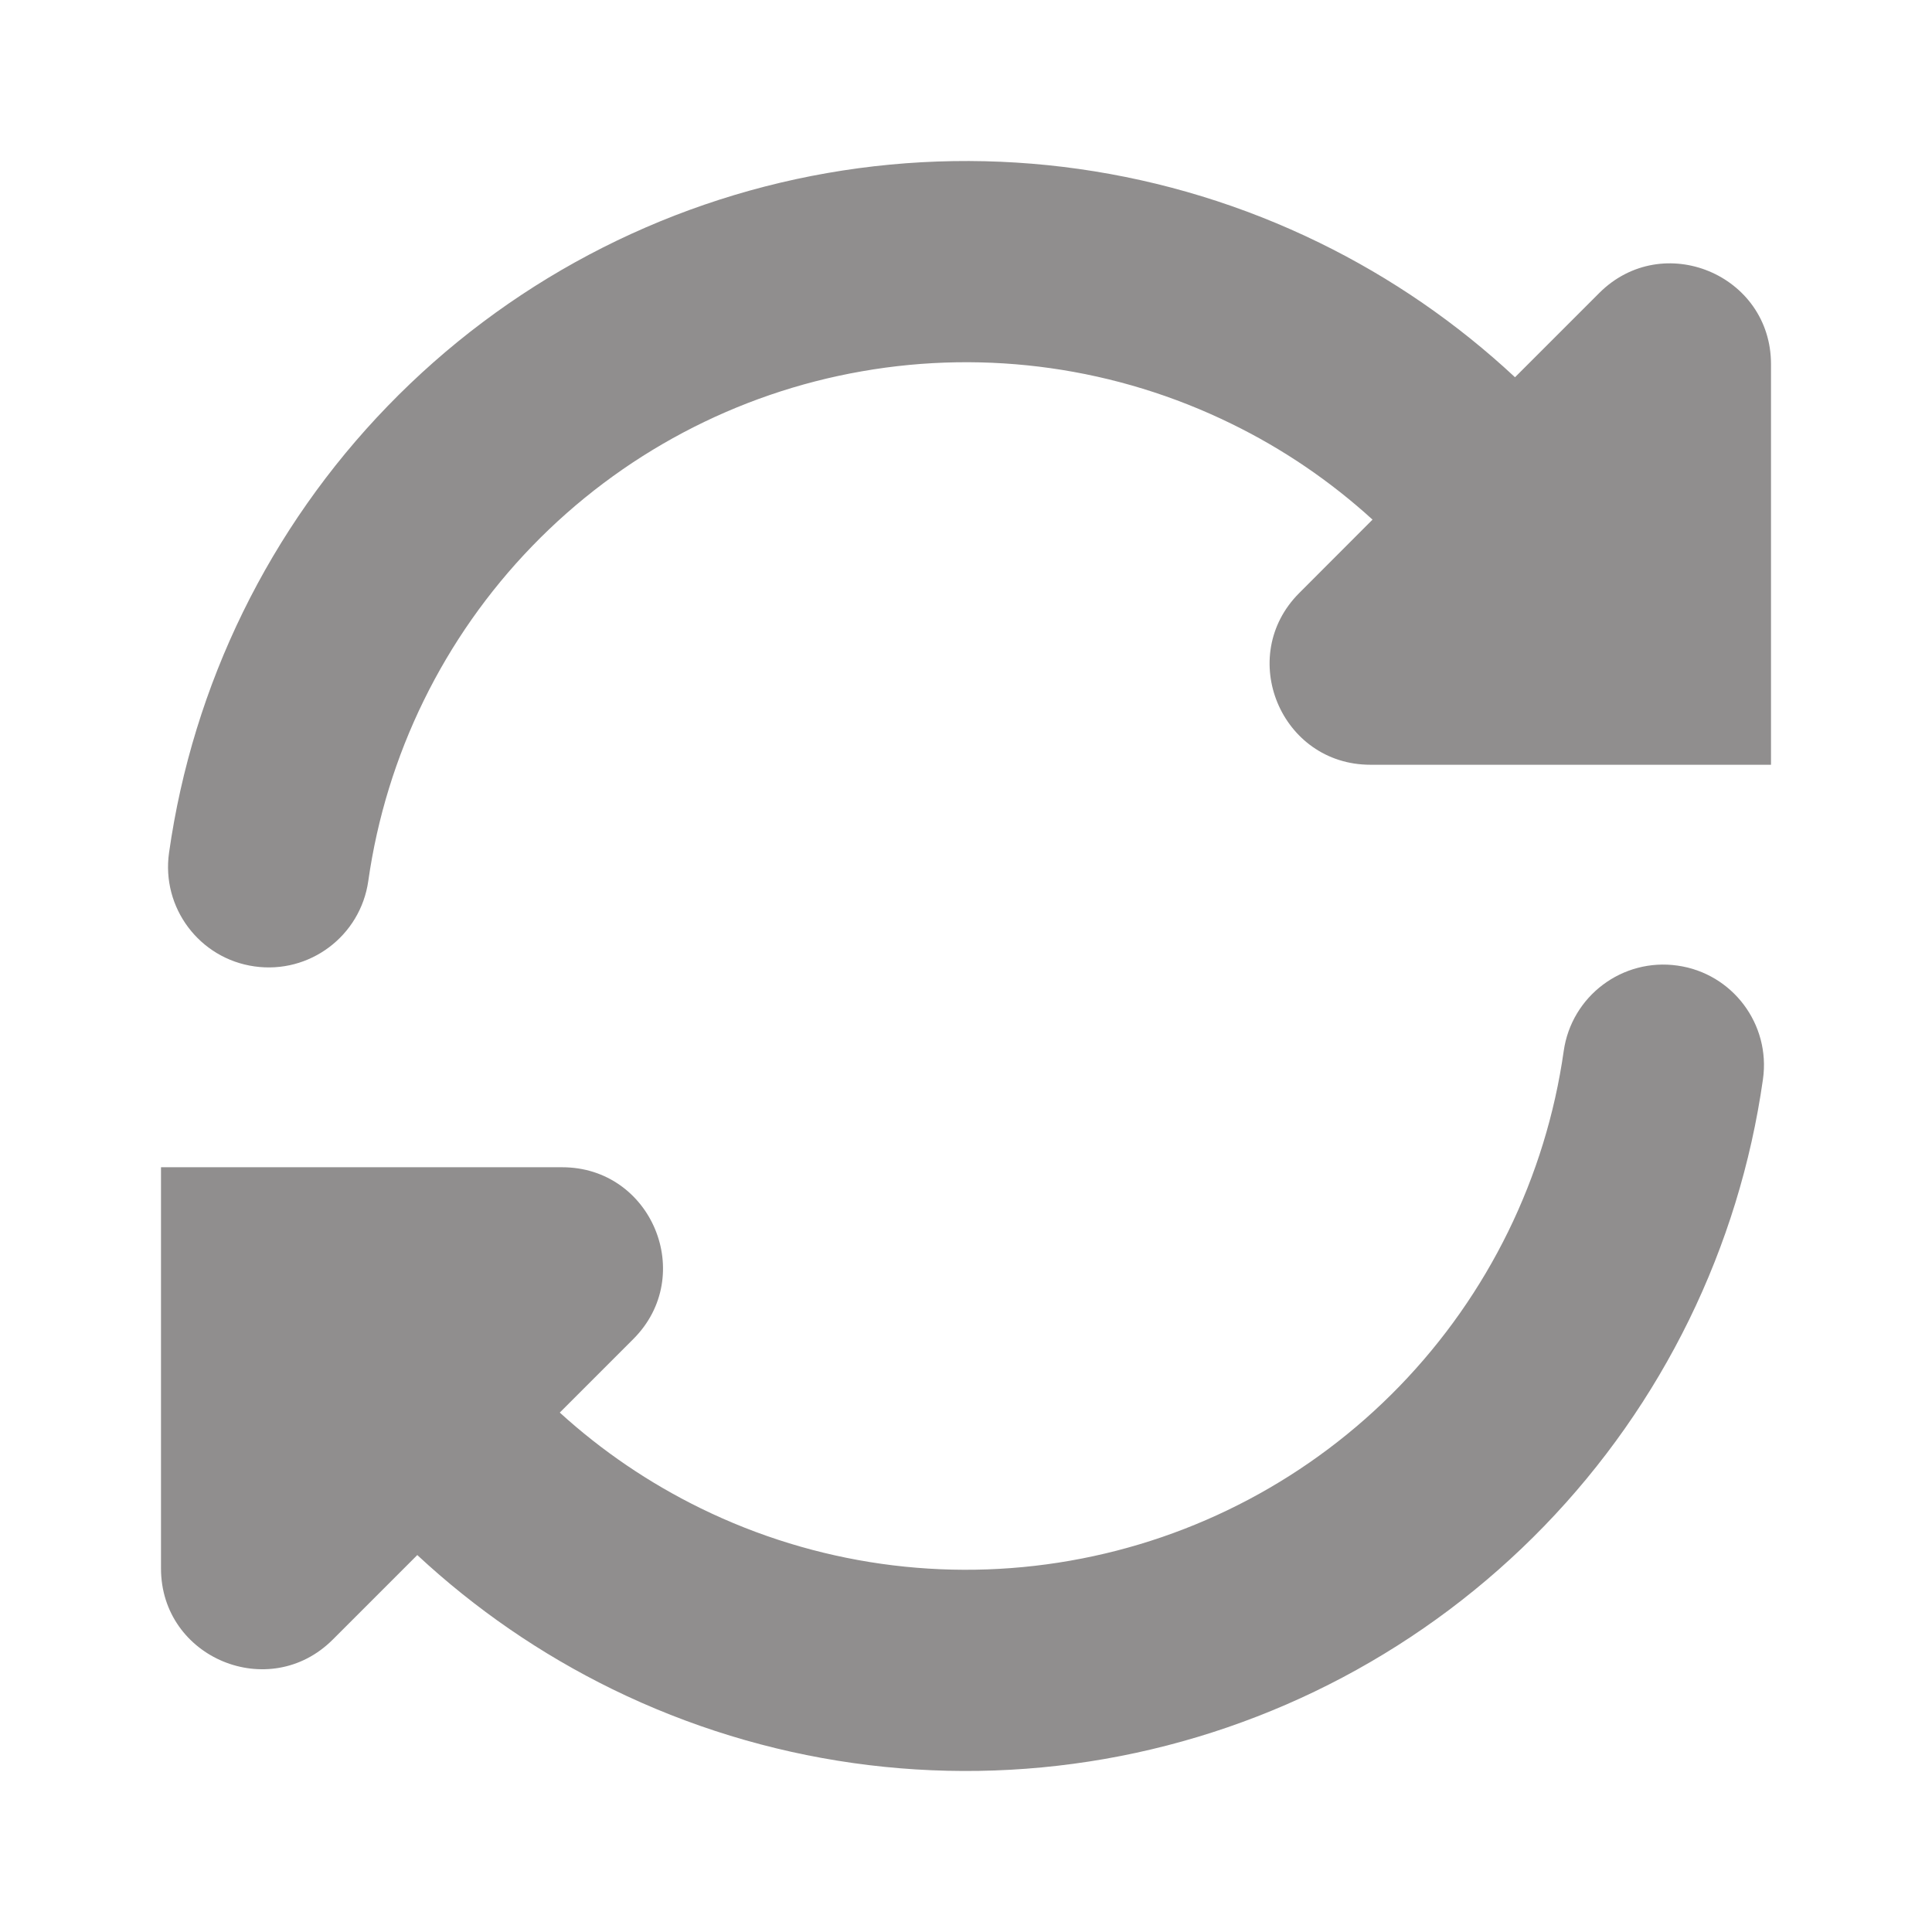
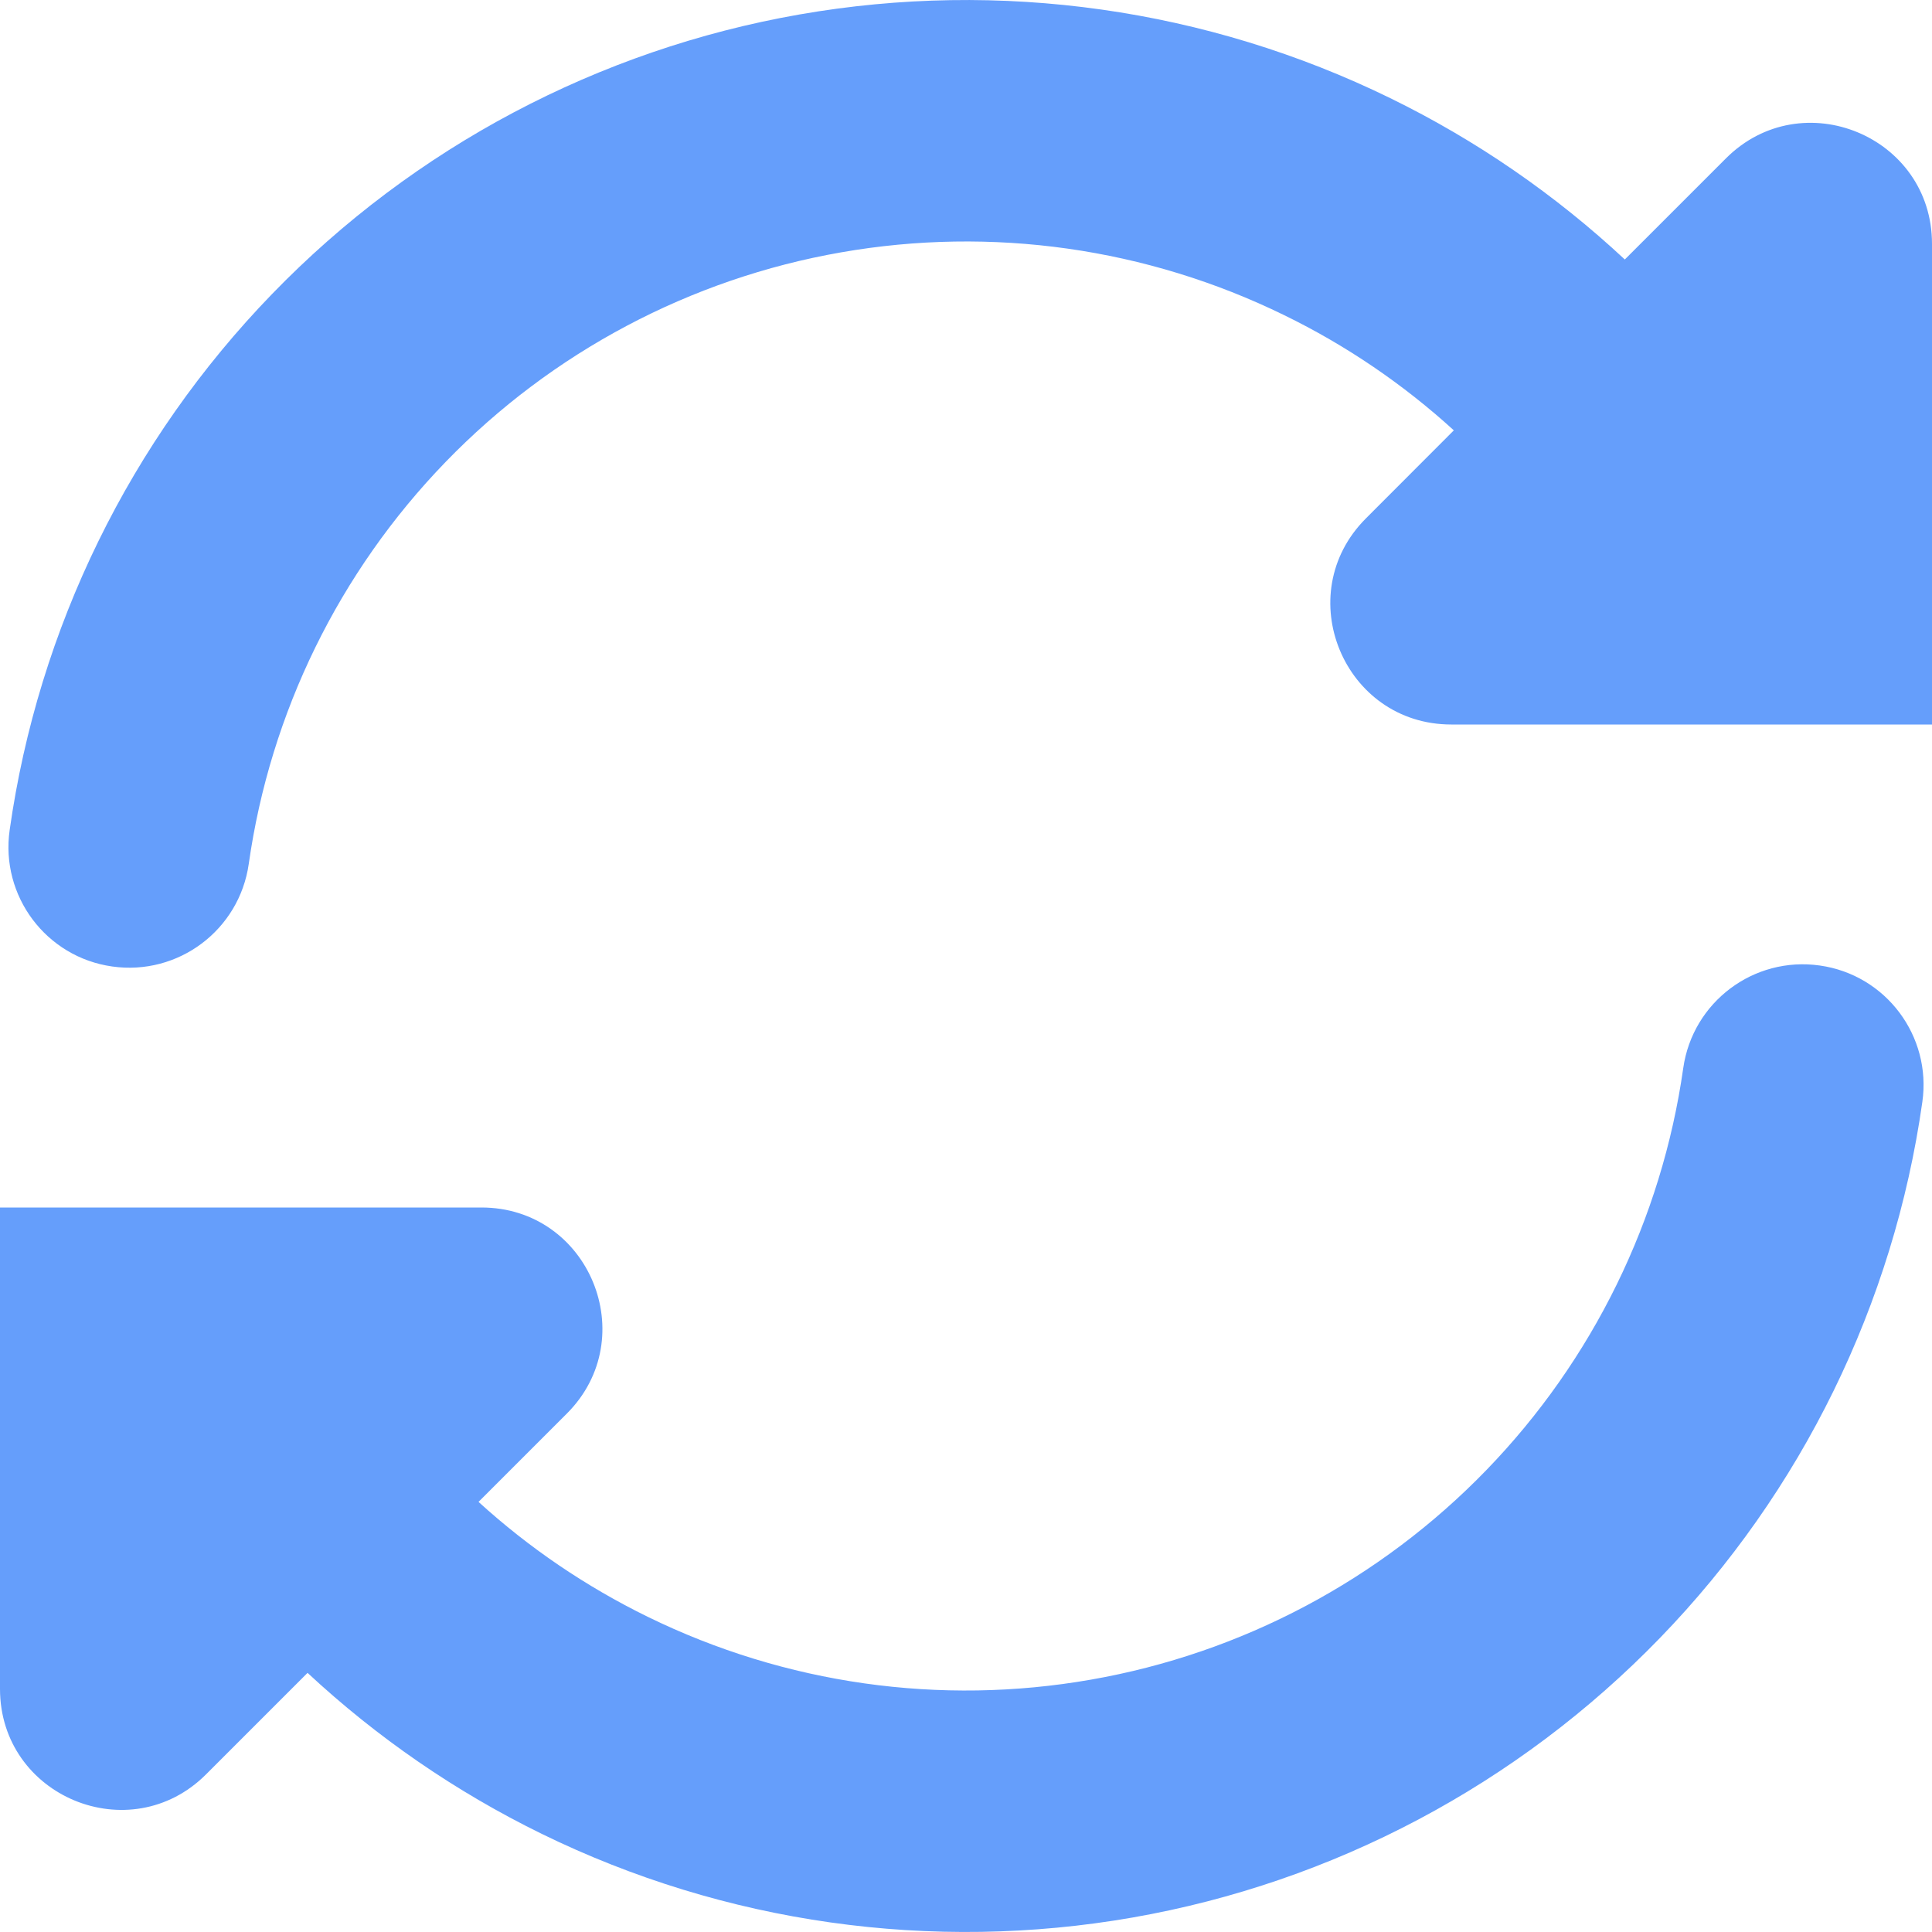
- <svg xmlns="http://www.w3.org/2000/svg" width="121px" height="121px" viewBox="-1.6 -1.6 19.20 19.20" fill="#908e8e" stroke="#908e8e" stroke-width="0">
+ <svg xmlns="http://www.w3.org/2000/svg" width="800px" height="800px" viewBox="0 0 16 16" fill="#000000">
  <g id="SVGRepo_bgCarrier" stroke-width="0" />
  <g id="SVGRepo_tracerCarrier" stroke-linecap="round" stroke-linejoin="round" />
  <g id="SVGRepo_iconCarrier">
-     <path fill="#908e8e" d="M14.955,7.986 L15.071,7.996 C15.618,8.073 15.998,8.58 15.92,9.126 C15.683,10.798 14.922,12.352 13.747,13.565 C12.572,14.778 11.043,15.589 9.38,15.88 C7.716,16.171 6.003,15.929 4.486,15.187 C3.773,14.838 3.121,14.388 2.547,13.854 L1.707,14.694 C1.077,15.324 3.55271368e-15,14.878 3.55271368e-15,13.987 L3.55271368e-15,10 L3.987,10 C4.878,10 5.324,11.077 4.694,11.707 L3.963,12.438 C4.38,12.818 4.852,13.139 5.365,13.39 C6.503,13.947 7.787,14.129 9.035,13.91 C10.283,13.692 11.429,13.084 12.31,12.174 C13.191,11.264 13.762,10.099 13.94,8.845 C14.018,8.298 14.524,7.918 15.071,7.996 L14.955,7.986 Z M11.514,0.813 C12.228,1.162 12.881,1.613 13.456,2.149 L14.293,1.312 C14.923,0.682 16,1.128 16,2.019 L16,6 L12.019,6 C11.128,6 10.682,4.923 11.312,4.293 L12.04,3.564 C11.622,3.183 11.15,2.861 10.635,2.61 C9.497,2.053 8.213,1.871 6.965,2.09 C5.717,2.308 4.571,2.916 3.69,3.826 C2.809,4.736 2.238,5.901 2.06,7.155 C1.982,7.702 1.476,8.082 0.929,8.004 C0.382,7.927 0.002,7.42 0.08,6.874 C0.317,5.202 1.078,3.648 2.253,2.435 C3.428,1.221 4.957,0.411 6.62,0.12 C8.284,-0.171 9.997,0.071 11.514,0.813 Z" />
+     <path fill="#659efb" d="M14.955,7.986 L15.071,7.996 C15.618,8.073 15.998,8.58 15.92,9.126 C15.683,10.798 14.922,12.352 13.747,13.565 C12.572,14.778 11.043,15.589 9.38,15.88 C7.716,16.171 6.003,15.929 4.486,15.187 C3.773,14.838 3.121,14.388 2.547,13.854 L1.707,14.694 C1.077,15.324 3.55271368e-15,14.878 3.55271368e-15,13.987 L3.55271368e-15,10 L3.987,10 C4.878,10 5.324,11.077 4.694,11.707 L3.963,12.438 C4.38,12.818 4.852,13.139 5.365,13.39 C6.503,13.947 7.787,14.129 9.035,13.91 C10.283,13.692 11.429,13.084 12.31,12.174 C13.191,11.264 13.762,10.099 13.94,8.845 C14.018,8.298 14.524,7.918 15.071,7.996 L14.955,7.986 Z M11.514,0.813 C12.228,1.162 12.881,1.613 13.456,2.149 L14.293,1.312 C14.923,0.682 16,1.128 16,2.019 L16,6 L12.019,6 C11.128,6 10.682,4.923 11.312,4.293 L12.04,3.564 C11.622,3.183 11.15,2.861 10.635,2.61 C9.497,2.053 8.213,1.871 6.965,2.09 C5.717,2.308 4.571,2.916 3.69,3.826 C2.809,4.736 2.238,5.901 2.06,7.155 C1.982,7.702 1.476,8.082 0.929,8.004 C0.382,7.927 0.002,7.42 0.08,6.874 C0.317,5.202 1.078,3.648 2.253,2.435 C3.428,1.221 4.957,0.411 6.62,0.12 C8.284,-0.171 9.997,0.071 11.514,0.813 Z" />
  </g>
</svg>
